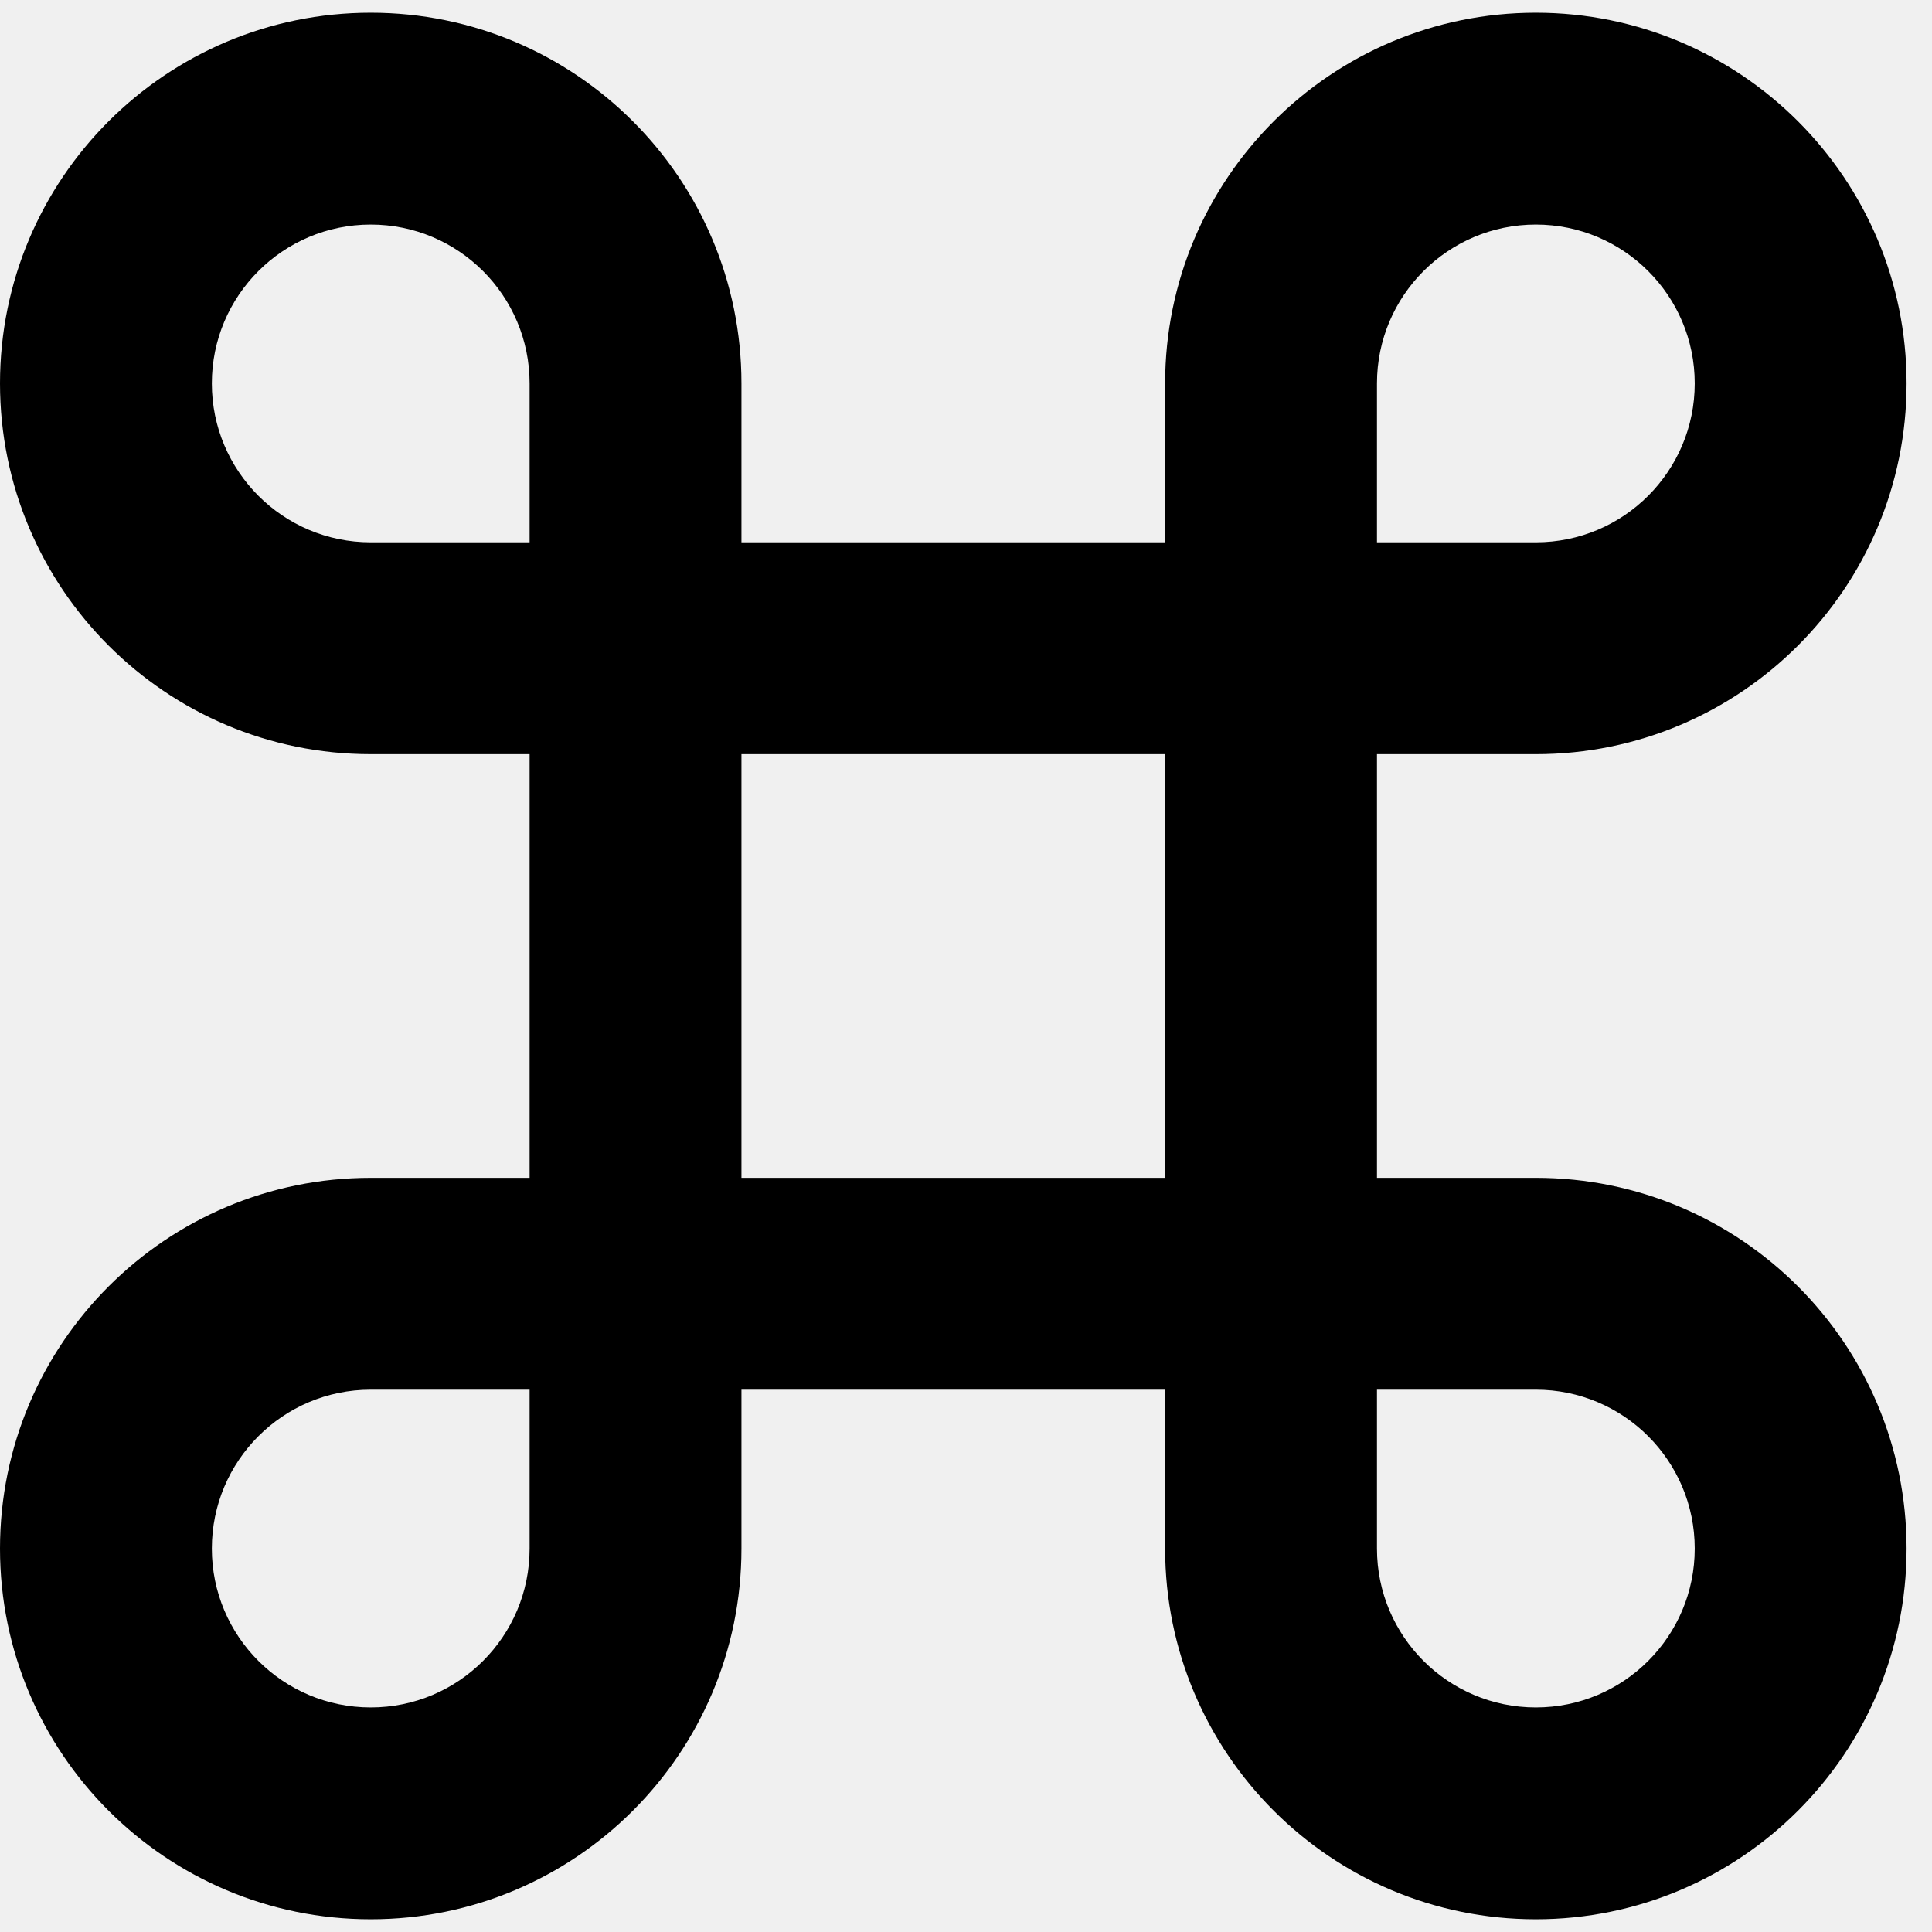
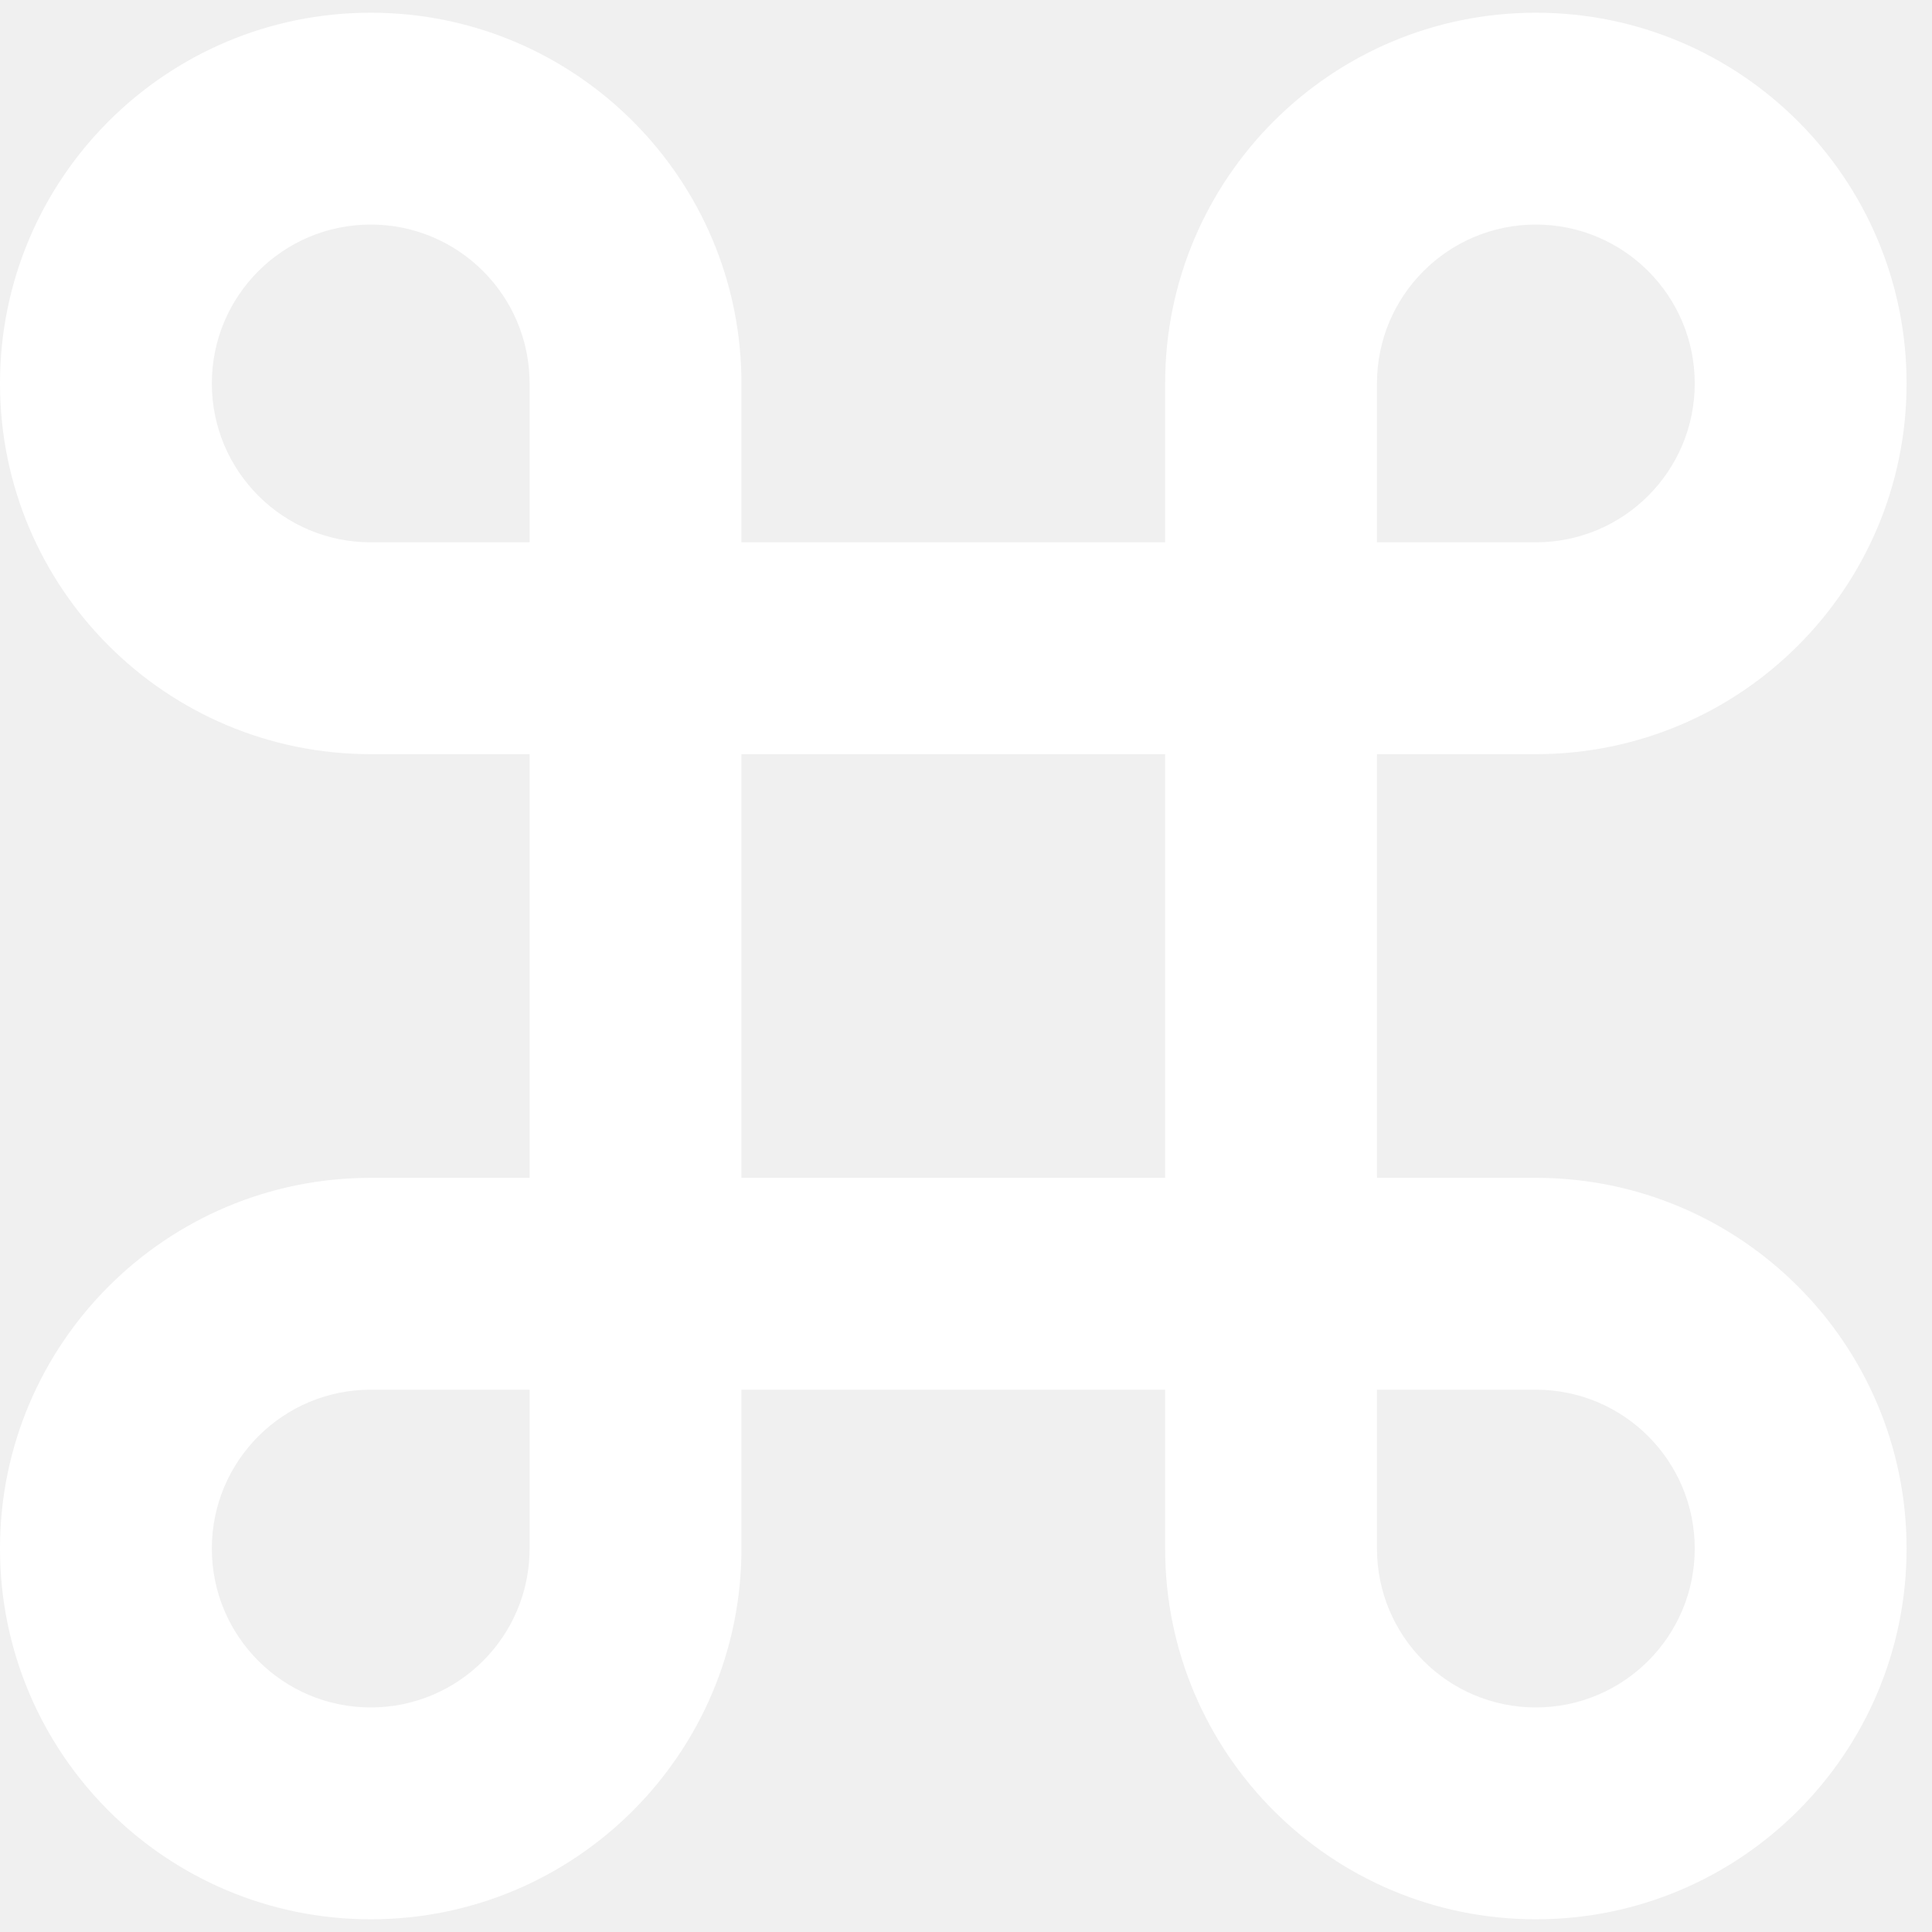
<svg xmlns="http://www.w3.org/2000/svg" width="57" height="57" viewBox="0 0 57 57" fill="none">
-   <path d="M21.875 16H34.375V11.312C34.375 5.272 39.272 0.375 45.312 0.375C51.353 0.375 56.25 5.272 56.25 11.312C56.25 17.353 51.353 22.25 45.312 22.25H40.625V34.75H45.312C51.353 34.75 56.25 39.647 56.25 45.688C56.25 51.728 51.353 56.625 45.312 56.625C39.272 56.625 34.375 51.728 34.375 45.688V41H21.875V45.688C21.875 51.728 16.978 56.625 10.938 56.625C4.897 56.625 0 51.728 0 45.688C0 39.647 4.897 34.75 10.938 34.75H15.625V22.25H10.938C4.897 22.25 0 17.353 0 11.312C0 5.272 4.897 0.375 10.938 0.375C16.978 0.375 21.875 5.272 21.875 11.312V16ZM15.625 16V11.312C15.625 8.724 13.526 6.625 10.938 6.625C8.349 6.625 6.25 8.724 6.25 11.312C6.25 13.901 8.349 16 10.938 16H15.625ZM15.625 41H10.938C8.349 41 6.25 43.099 6.25 45.688C6.25 48.276 8.349 50.375 10.938 50.375C13.526 50.375 15.625 48.276 15.625 45.688V41ZM40.625 16H45.312C47.901 16 50 13.901 50 11.312C50 8.724 47.901 6.625 45.312 6.625C42.724 6.625 40.625 8.724 40.625 11.312V16ZM40.625 41V45.688C40.625 48.276 42.724 50.375 45.312 50.375C47.901 50.375 50 48.276 50 45.688C50 43.099 47.901 41 45.312 41H40.625ZM21.875 22.25V34.75H34.375V22.25H21.875Z" fill="black" />
+   <path d="M21.875 16H34.375V11.312C34.375 5.272 39.272 0.375 45.312 0.375C51.353 0.375 56.25 5.272 56.25 11.312C56.25 17.353 51.353 22.25 45.312 22.25H40.625V34.75H45.312C51.353 34.75 56.25 39.647 56.25 45.688C56.25 51.728 51.353 56.625 45.312 56.625C39.272 56.625 34.375 51.728 34.375 45.688V41H21.875V45.688C21.875 51.728 16.978 56.625 10.938 56.625C4.897 56.625 0 51.728 0 45.688C0 39.647 4.897 34.75 10.938 34.75H15.625V22.25H10.938C4.897 22.25 0 17.353 0 11.312C0 5.272 4.897 0.375 10.938 0.375C16.978 0.375 21.875 5.272 21.875 11.312V16ZM15.625 16V11.312C15.625 8.724 13.526 6.625 10.938 6.625C8.349 6.625 6.25 8.724 6.25 11.312C6.25 13.901 8.349 16 10.938 16H15.625ZM15.625 41H10.938C8.349 41 6.25 43.099 6.25 45.688C6.25 48.276 8.349 50.375 10.938 50.375C13.526 50.375 15.625 48.276 15.625 45.688V41ZM40.625 16H45.312C47.901 16 50 13.901 50 11.312C50 8.724 47.901 6.625 45.312 6.625C42.724 6.625 40.625 8.724 40.625 11.312V16ZM40.625 41V45.688C40.625 48.276 42.724 50.375 45.312 50.375C47.901 50.375 50 48.276 50 45.688C50 43.099 47.901 41 45.312 41H40.625ZM21.875 22.25V34.75H34.375V22.25H21.875Z" fill="white" />
</svg>
